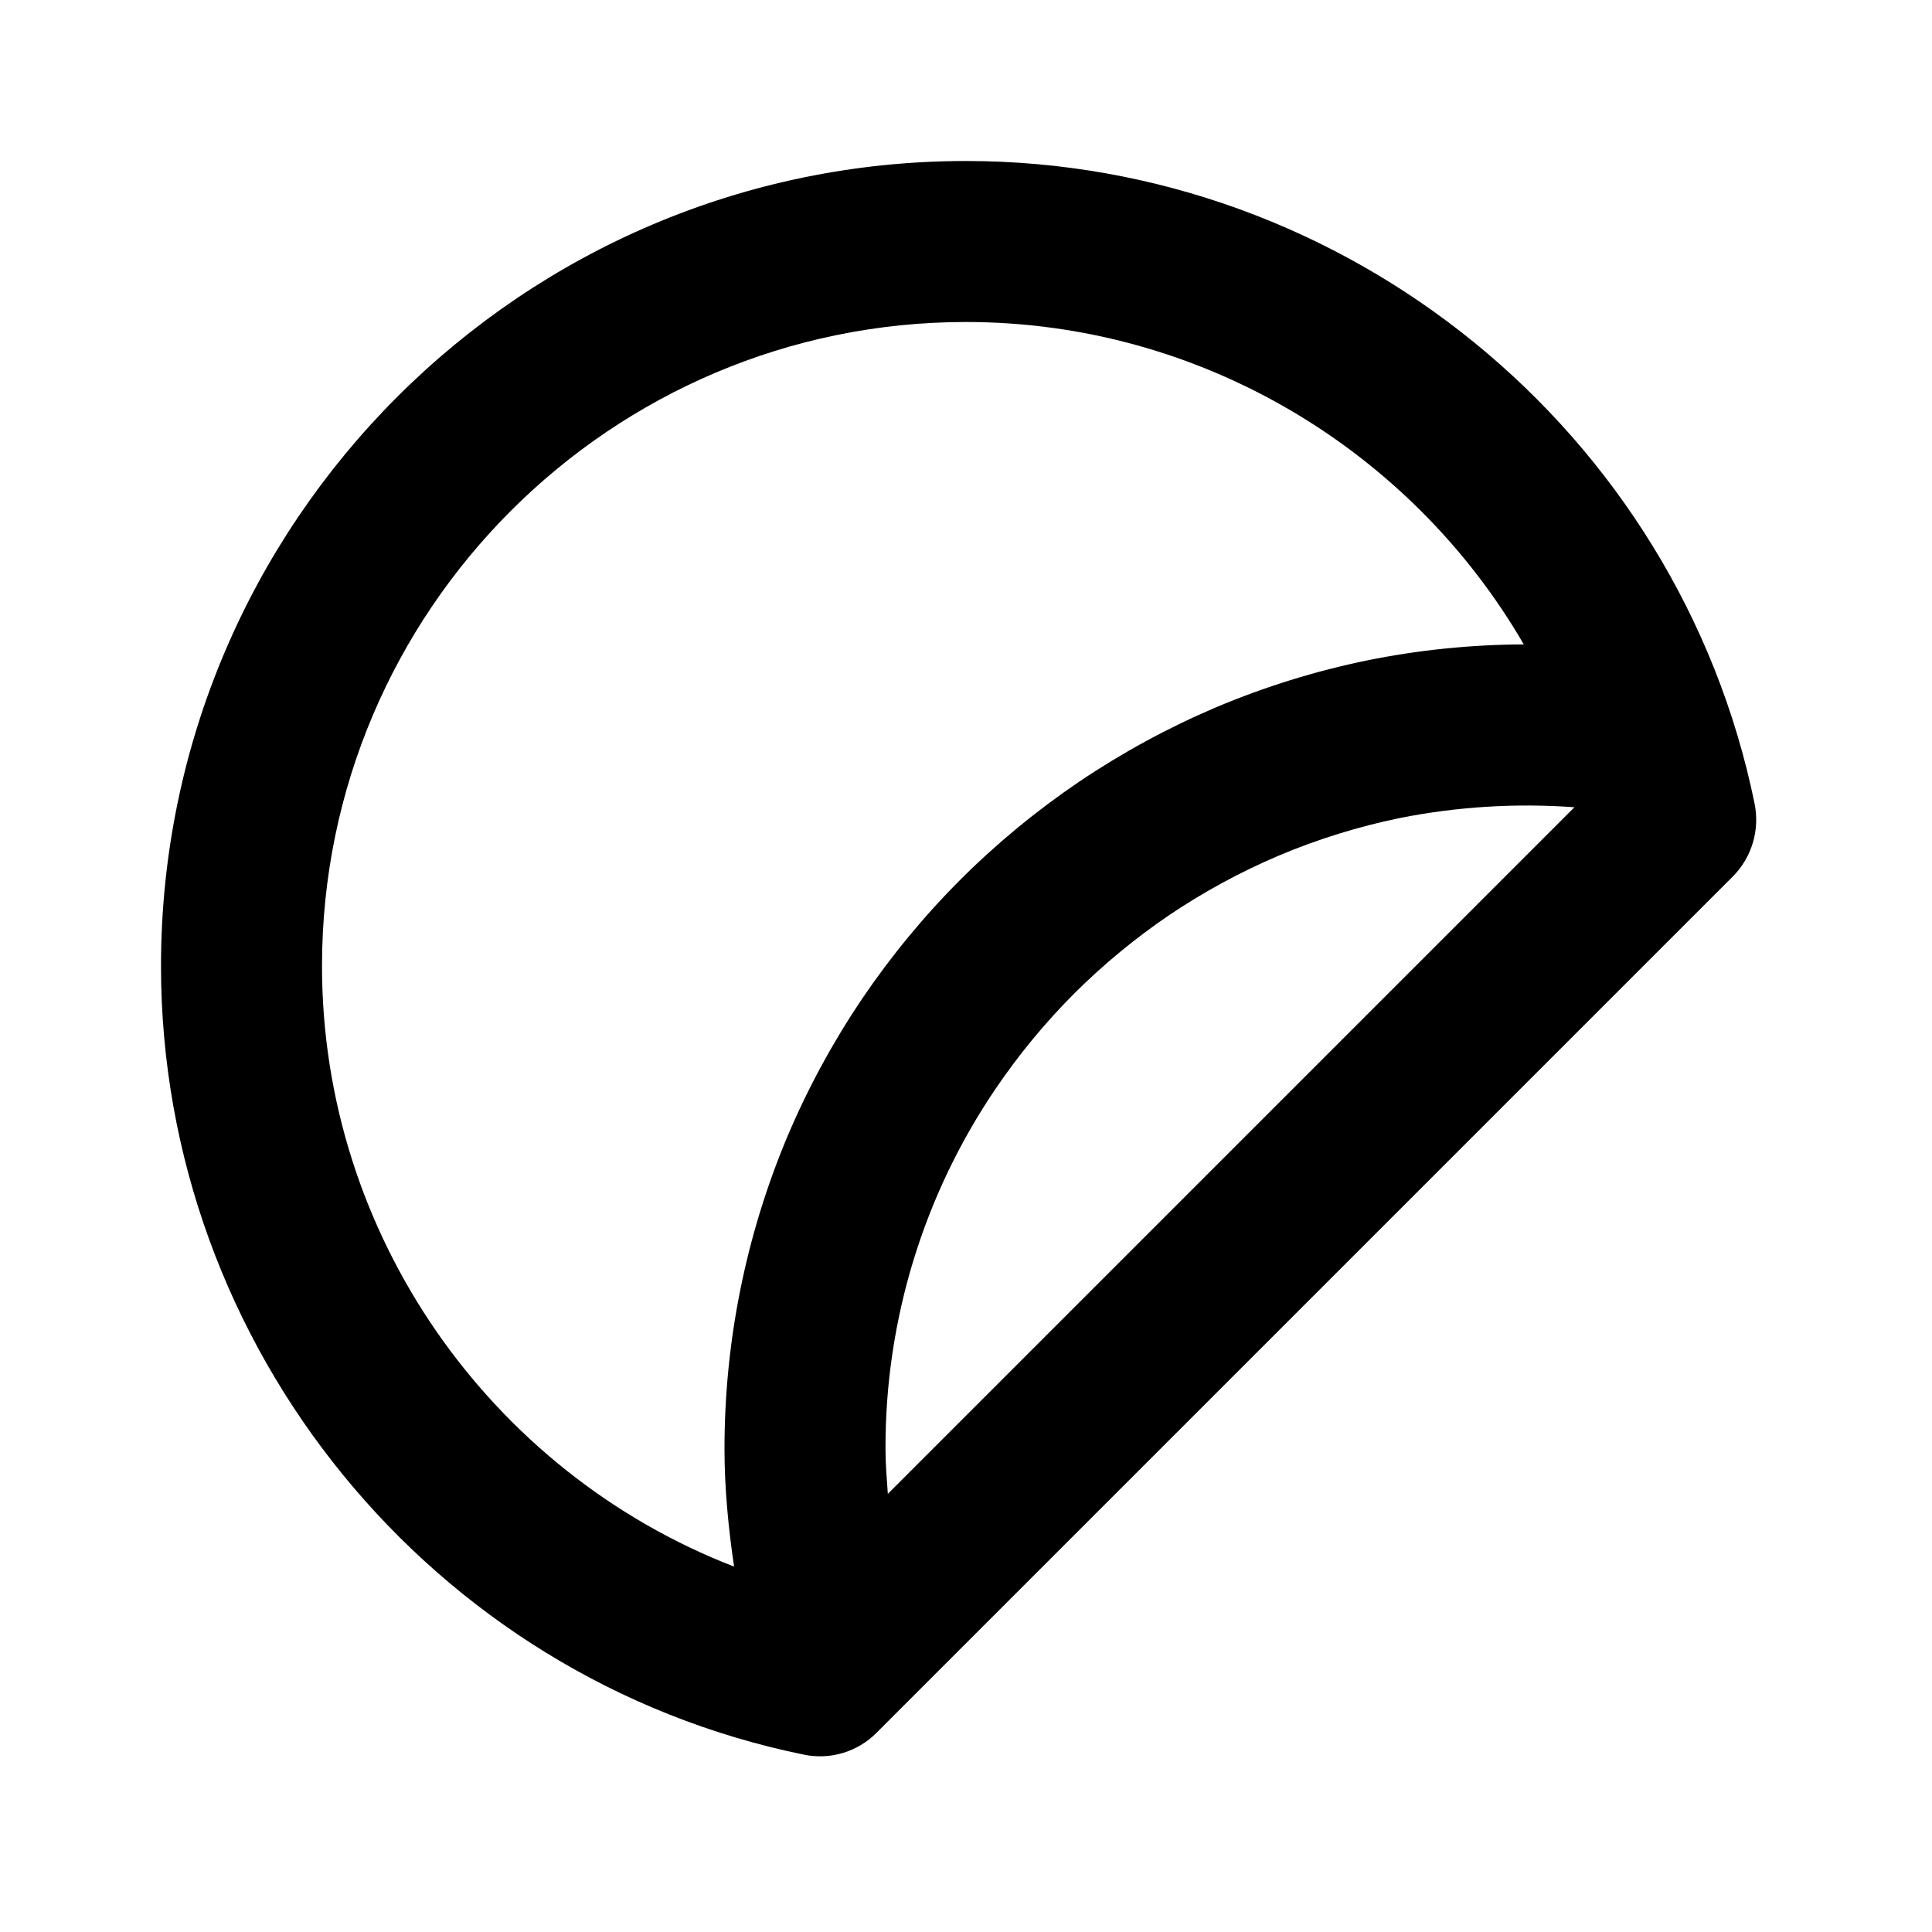
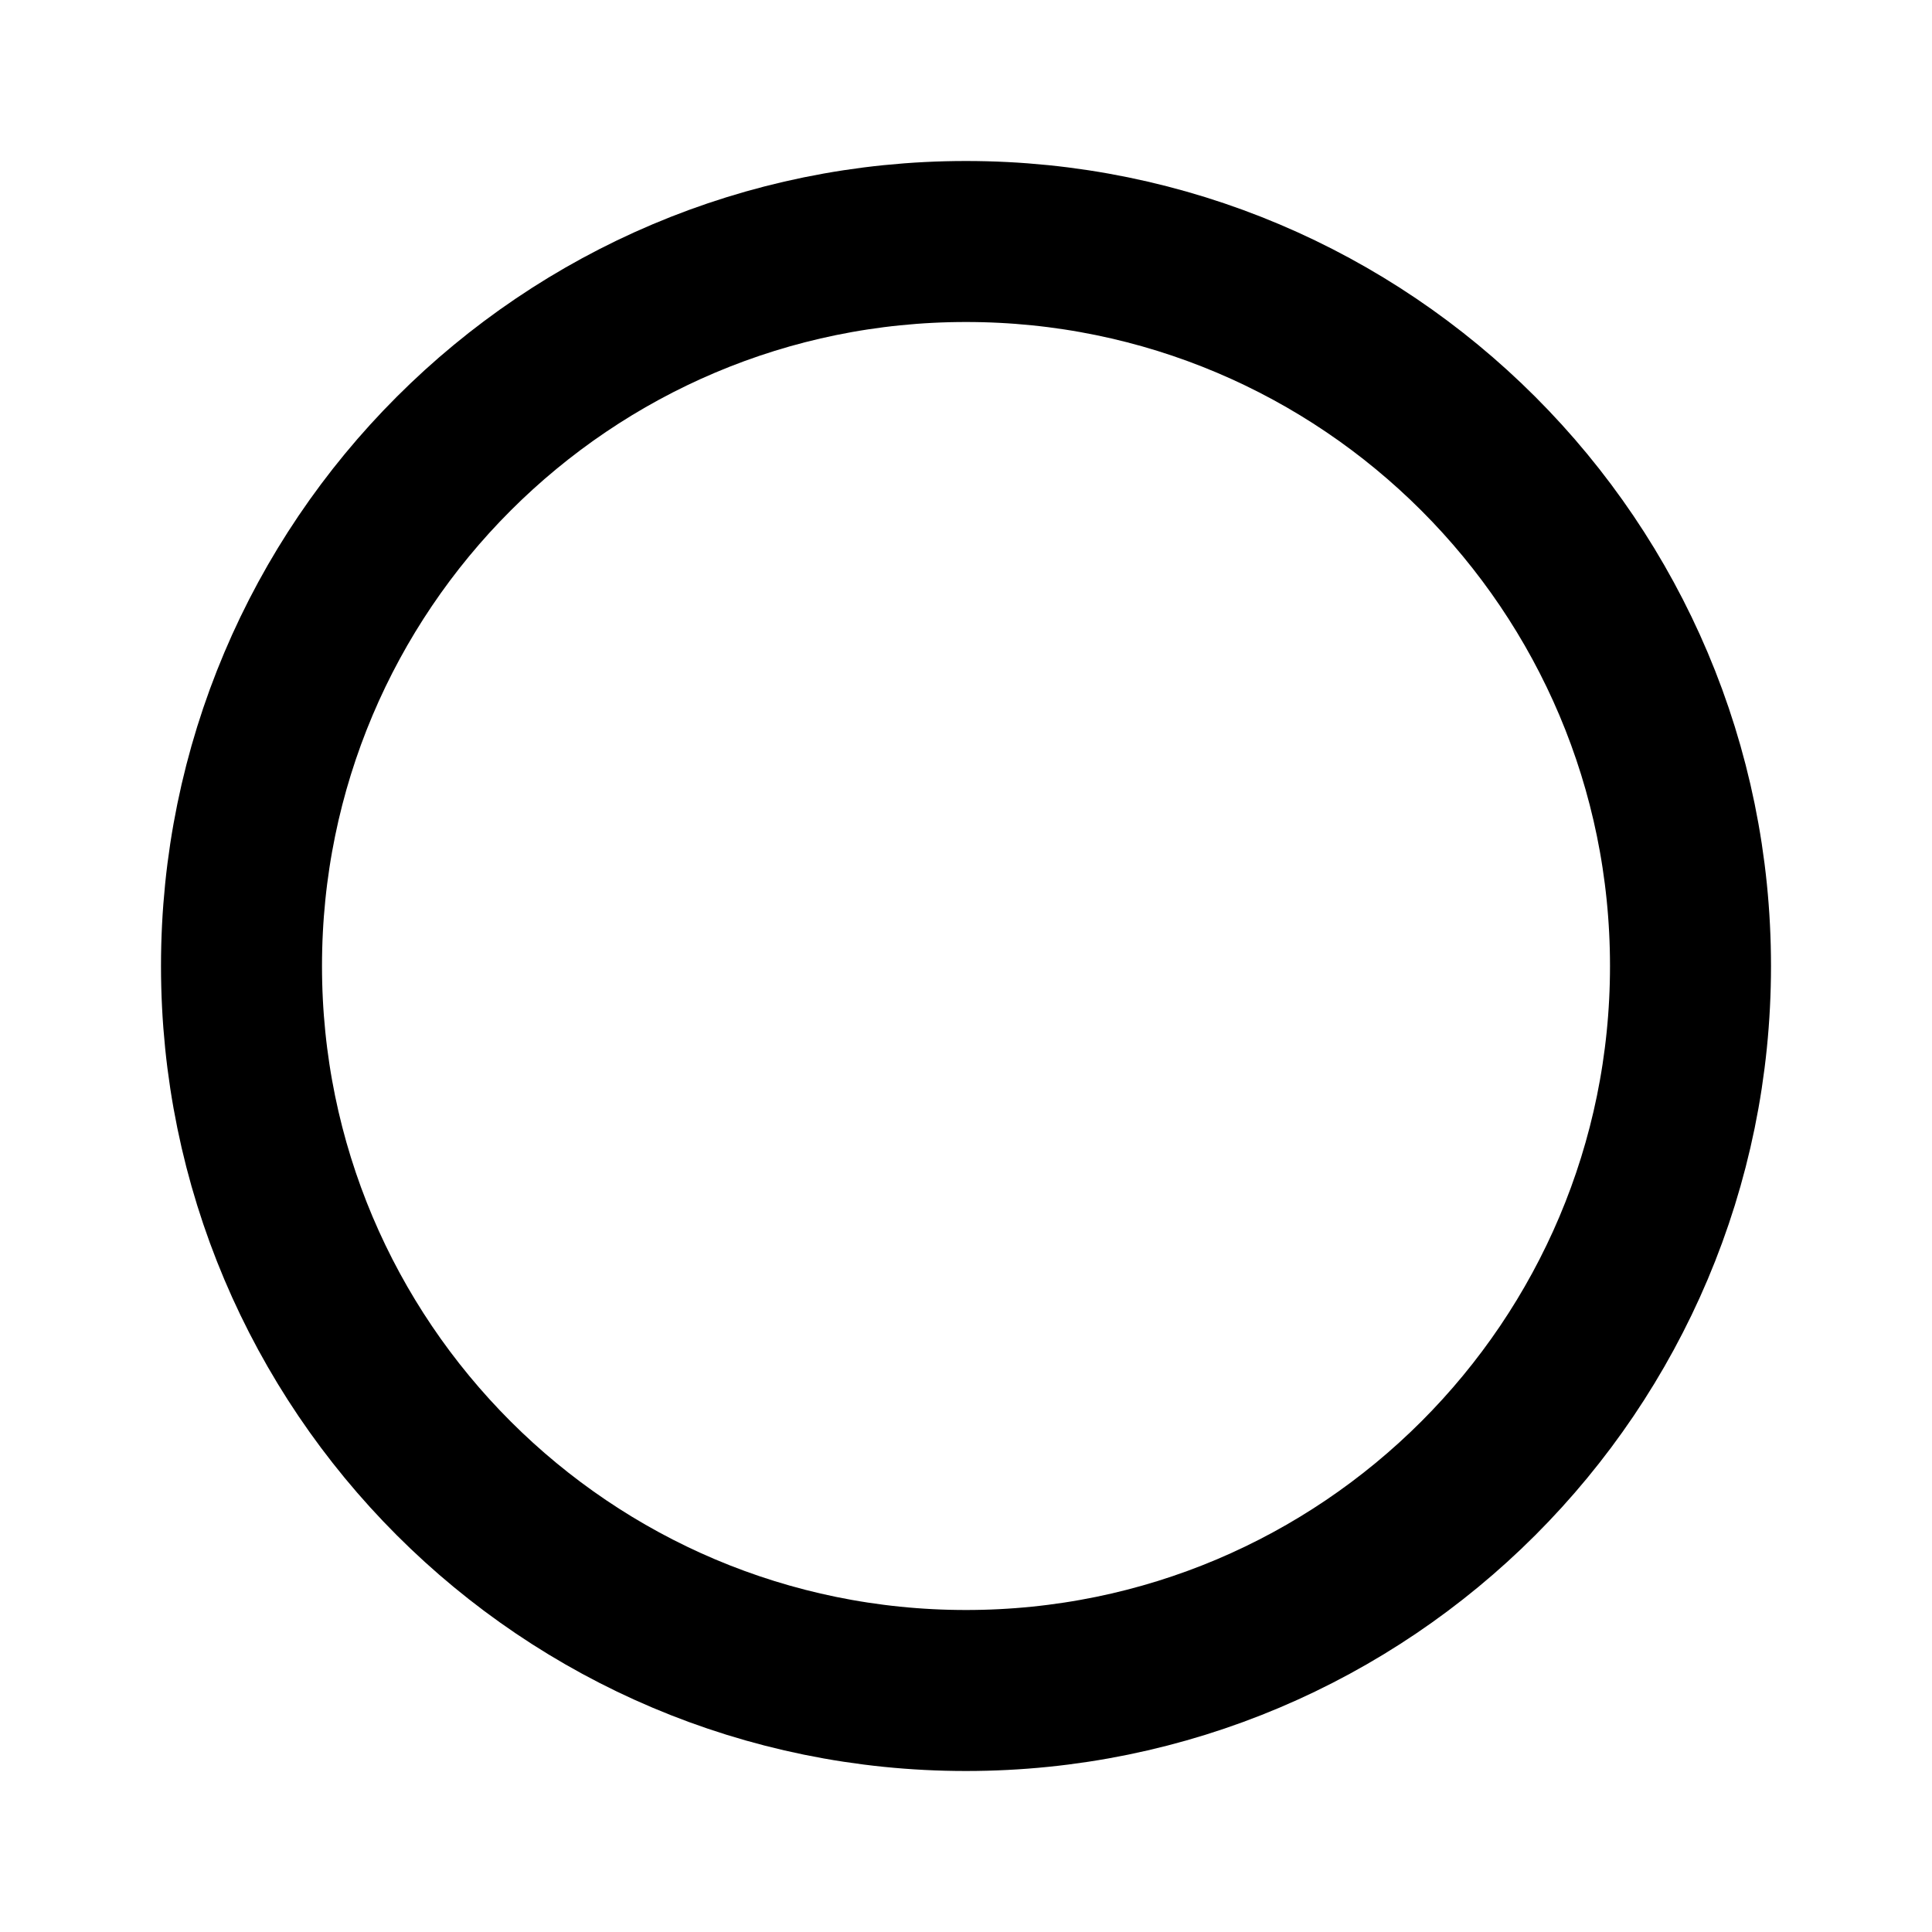
- <svg xmlns="http://www.w3.org/2000/svg" fill="#000000" width="800px" height="800px" viewBox="0 0 24 24">
-   <path d="M21.796 9.982C20.849 5.357 16.729 2 12 2 6.486 2 2 6.486 2 12c0 4.729 3.357 8.849 7.982 9.796a.988.988 0 0 0 .908-.272l10.633-10.633c.238-.238.34-.578.273-.909zM11 18a7.93 7.93 0 0 1 1.365-4.471 8.18 8.18 0 0 1 .978-1.186 8.211 8.211 0 0 1 1.184-.977 8.128 8.128 0 0 1 1.36-.738c.481-.203.986-.36 1.501-.466a8.112 8.112 0 0 1 2.17-.134l-8.529 8.529c-.013-.185-.029-.37-.029-.557zm-7-6c0-4.411 3.589-8 8-8 2.909 0 5.528 1.589 6.929 4.005a9.99 9.99 0 0 0-1.943.198c-.643.132-1.274.328-1.879.583a10.15 10.15 0 0 0-1.699.923c-.533.361-1.03.771-1.479 1.22s-.858.945-1.221 1.48c-.359.533-.67 1.104-.922 1.698A10.013 10.013 0 0 0 9 18c0 .491.048.979.119 1.461C6.089 18.288 4 15.336 4 12z" />
+ <svg xmlns="http://www.w3.org/2000/svg" width="800px" height="800px" viewBox="0 0 24 24" fill="none">
+   <path d="M21 12C21 16.971 16.971 21 12 21C7.029 21 3 16.971 3 12C3 7.029 7.029 3 12 3C16.971 3 21 7.029 21 12Z" stroke="#000000" stroke-width="2" stroke-linecap="round" stroke-linejoin="round" />
</svg>
